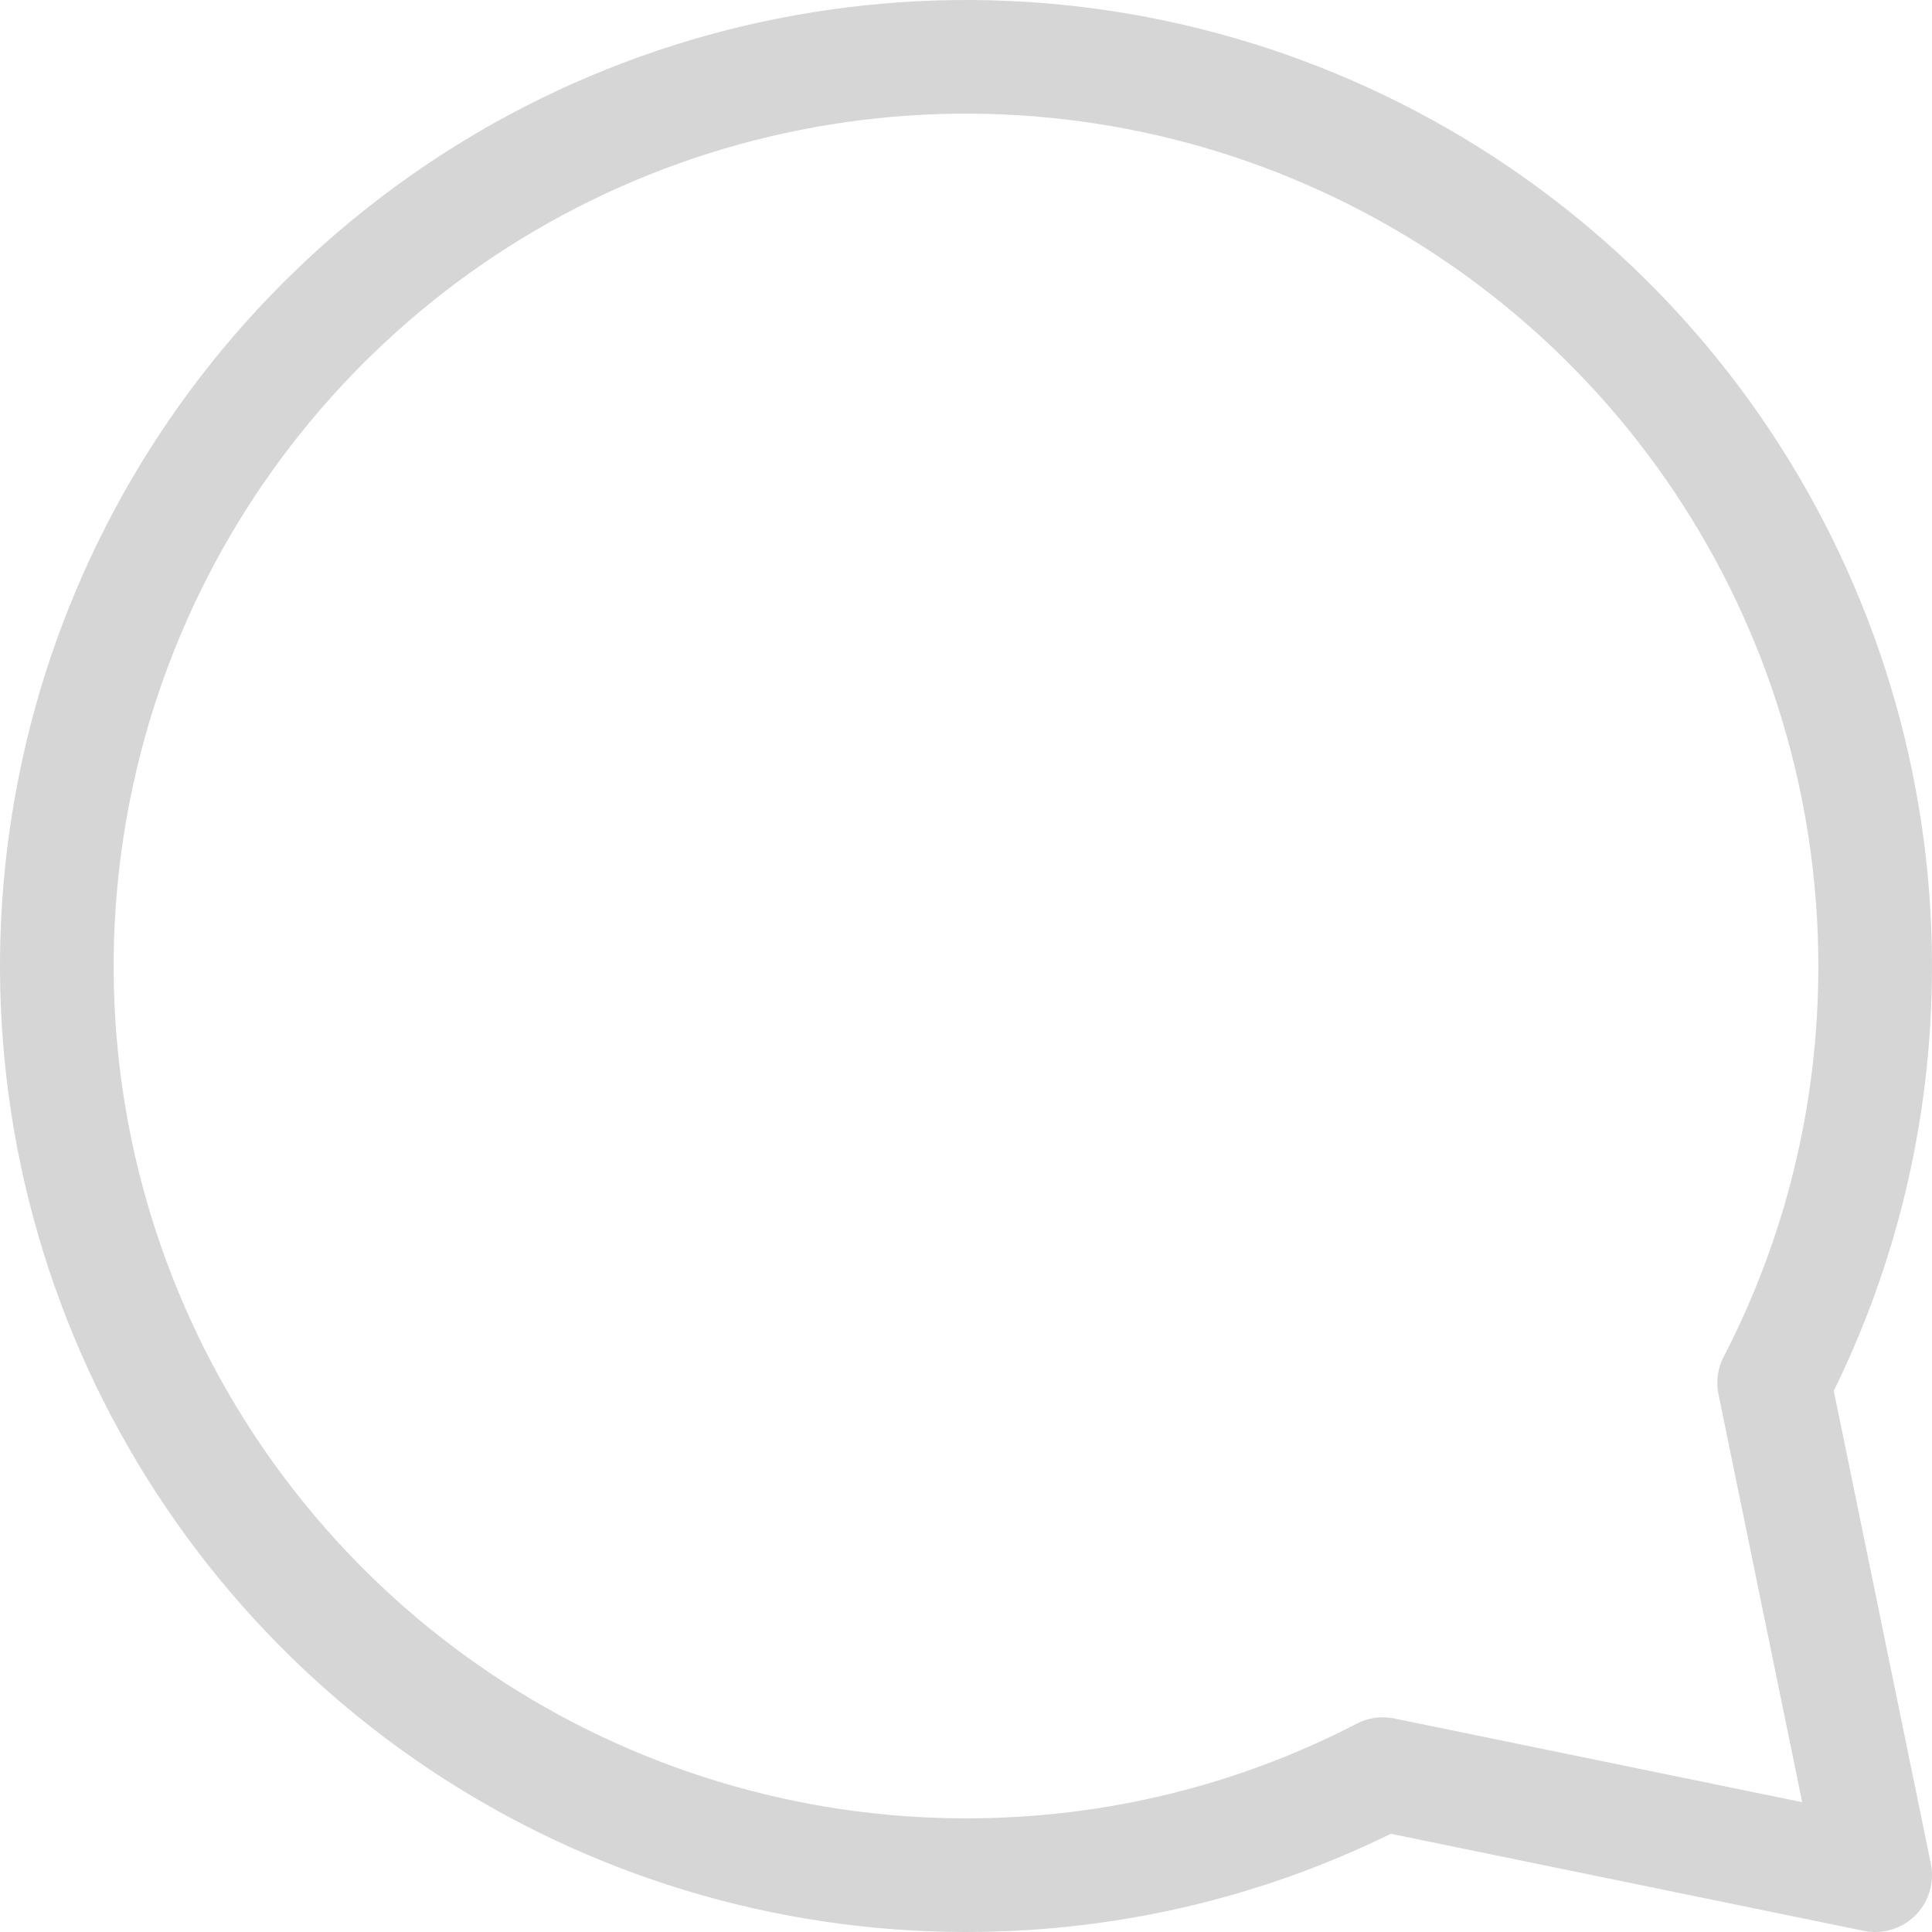
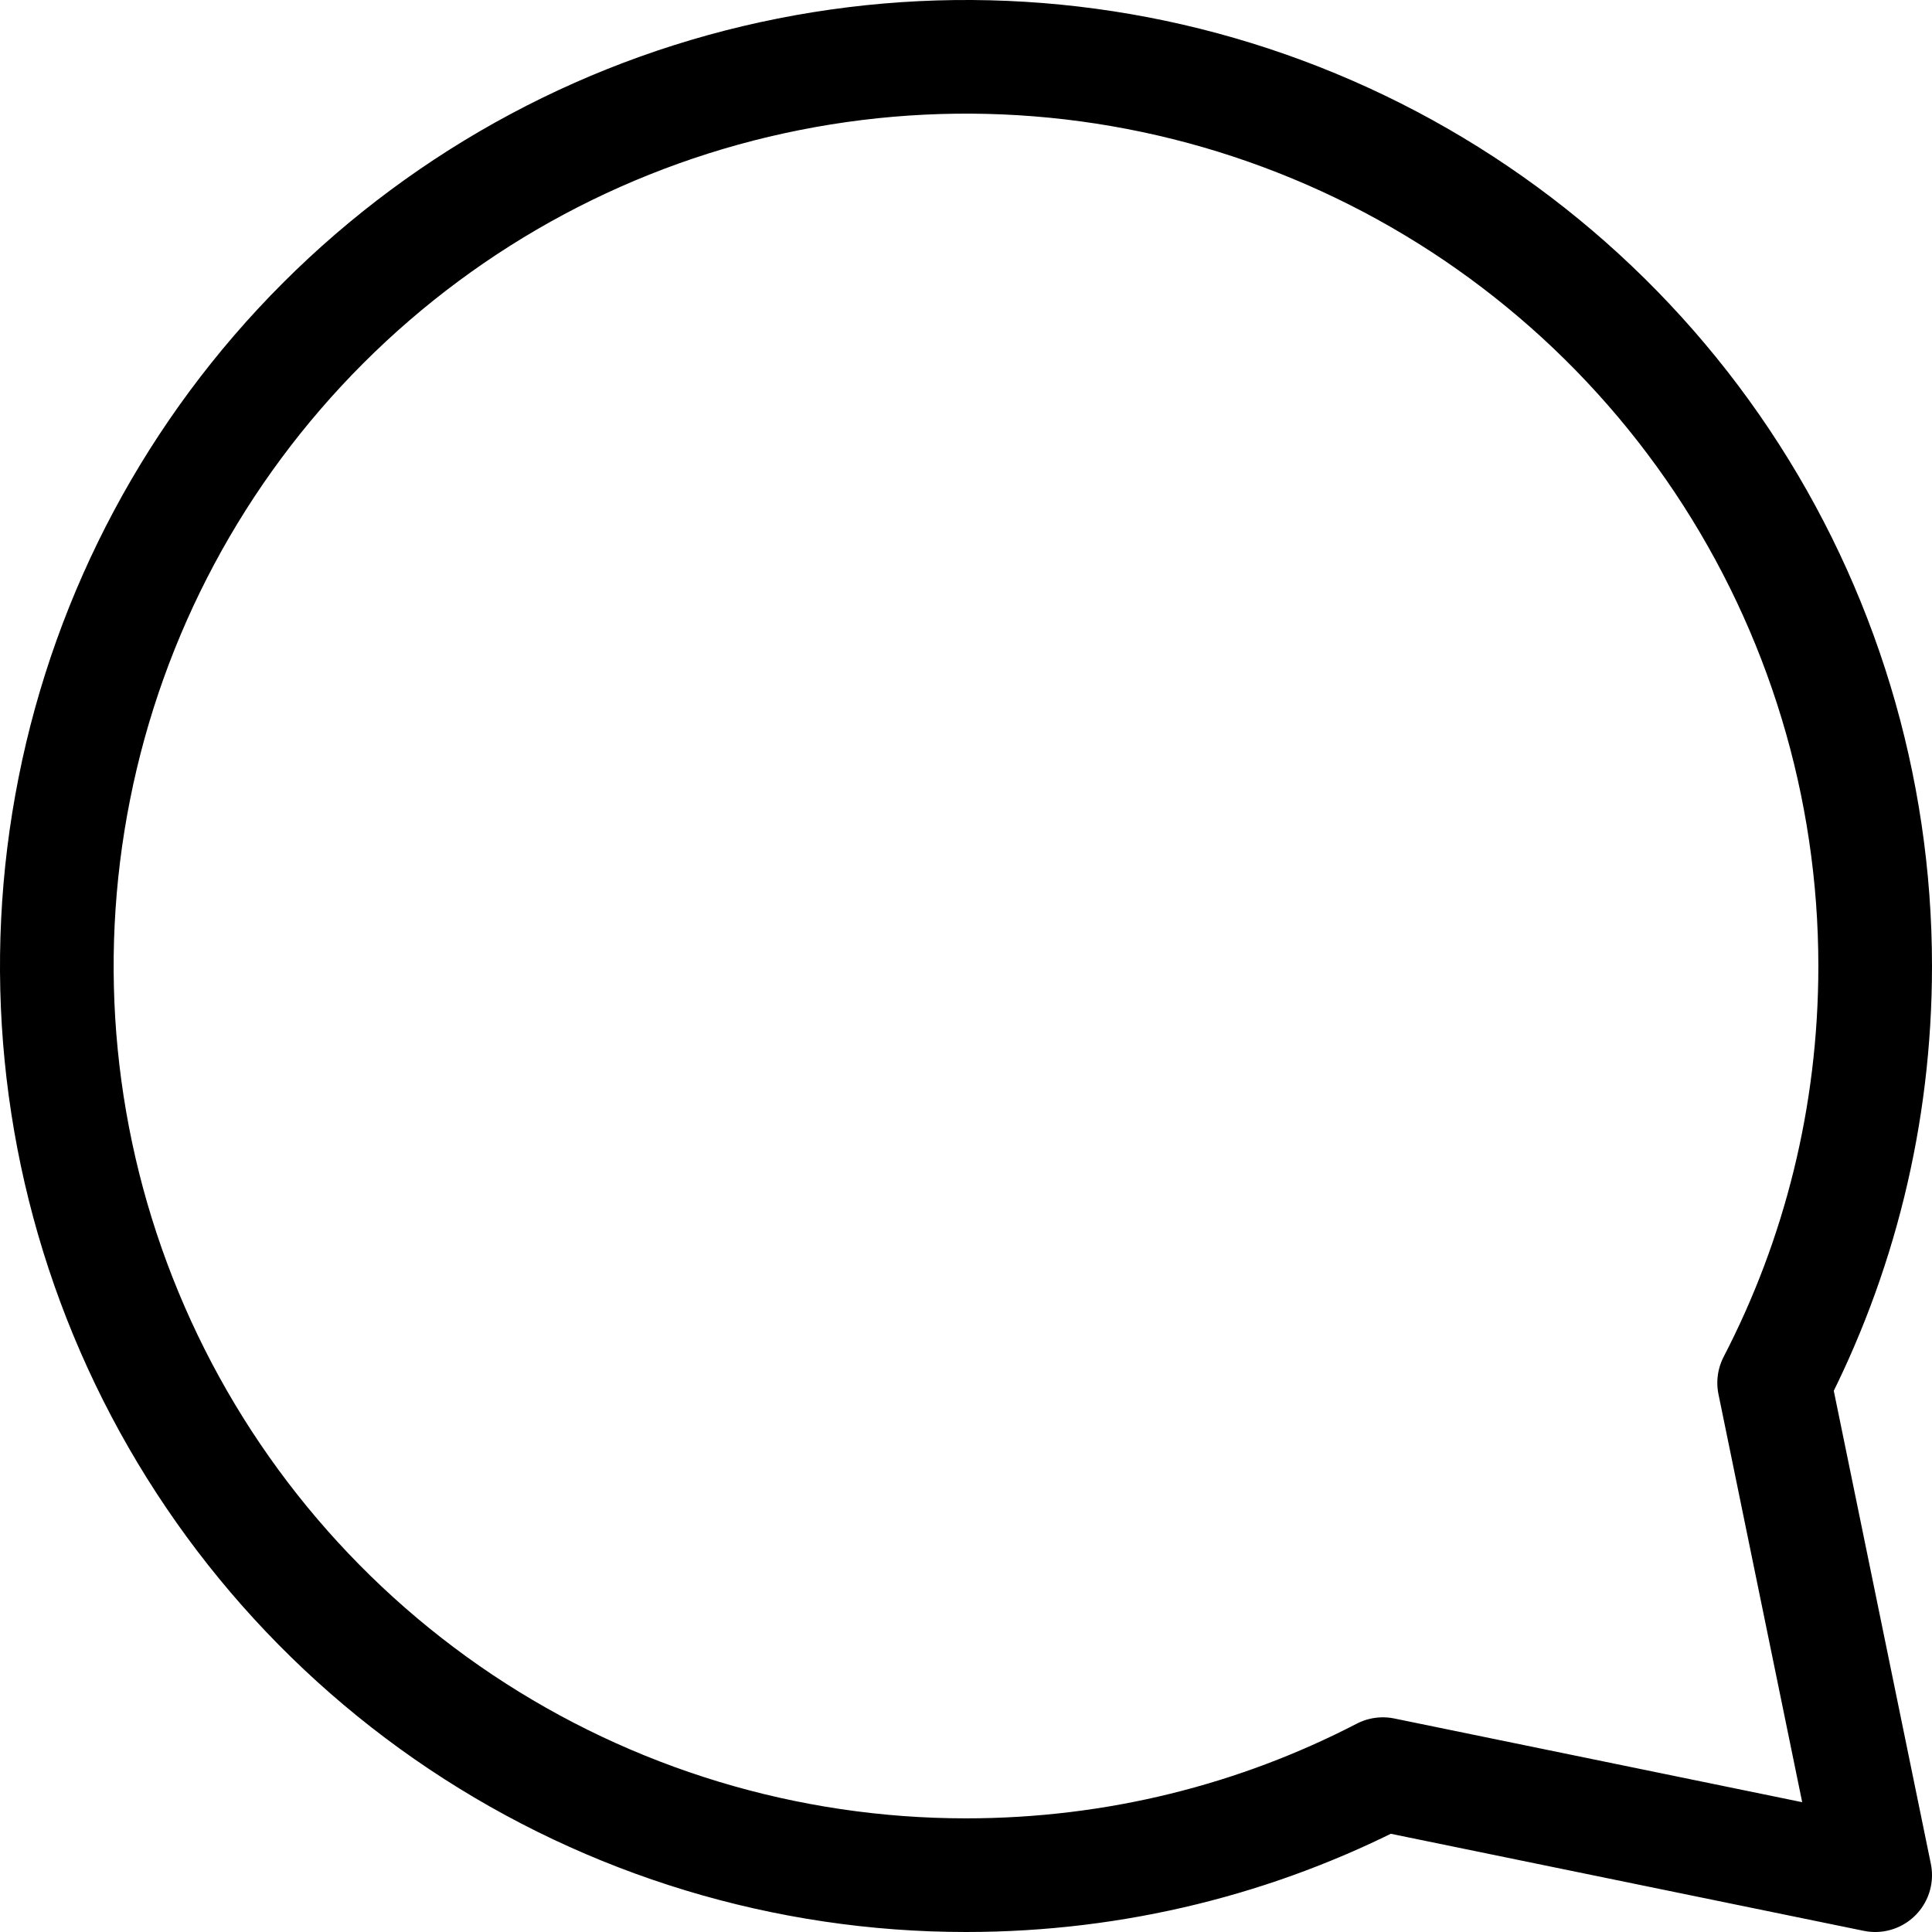
<svg xmlns="http://www.w3.org/2000/svg" width="17" height="17" viewBox="0 0 17 17" fill="none">
-   <path d="M8.5 16.5C6.918 16.5 5.371 16.031 4.055 15.152C2.74 14.273 1.714 13.023 1.109 11.562C0.503 10.1 0.345 8.491 0.654 6.939C0.962 5.387 1.724 3.962 2.843 2.843C3.962 1.724 5.387 0.962 6.939 0.654C8.491 0.345 10.1 0.503 11.562 1.109C13.023 1.714 14.273 2.74 15.152 4.055C16.031 5.371 16.5 6.918 16.5 8.5C16.5 9.823 16.18 11.07 15.611 12.168L16.5 16.5L12.168 15.611C11.07 16.18 9.822 16.5 8.5 16.5Z" stroke="#D6D6D6" stroke-linecap="round" stroke-linejoin="round" />
+   <path d="M8.5 16.5C6.918 16.5 5.371 16.031 4.055 15.152C2.74 14.273 1.714 13.023 1.109 11.562C0.503 10.1 0.345 8.491 0.654 6.939C0.962 5.387 1.724 3.962 2.843 2.843C3.962 1.724 5.387 0.962 6.939 0.654C8.491 0.345 10.1 0.503 11.562 1.109C13.023 1.714 14.273 2.74 15.152 4.055C16.031 5.371 16.5 6.918 16.5 8.5C16.5 9.823 16.18 11.07 15.611 12.168L16.5 16.5L12.168 15.611C11.07 16.18 9.822 16.5 8.5 16.5Z" stroke="currentColor" stroke-linecap="round" stroke-linejoin="round" />
</svg>
